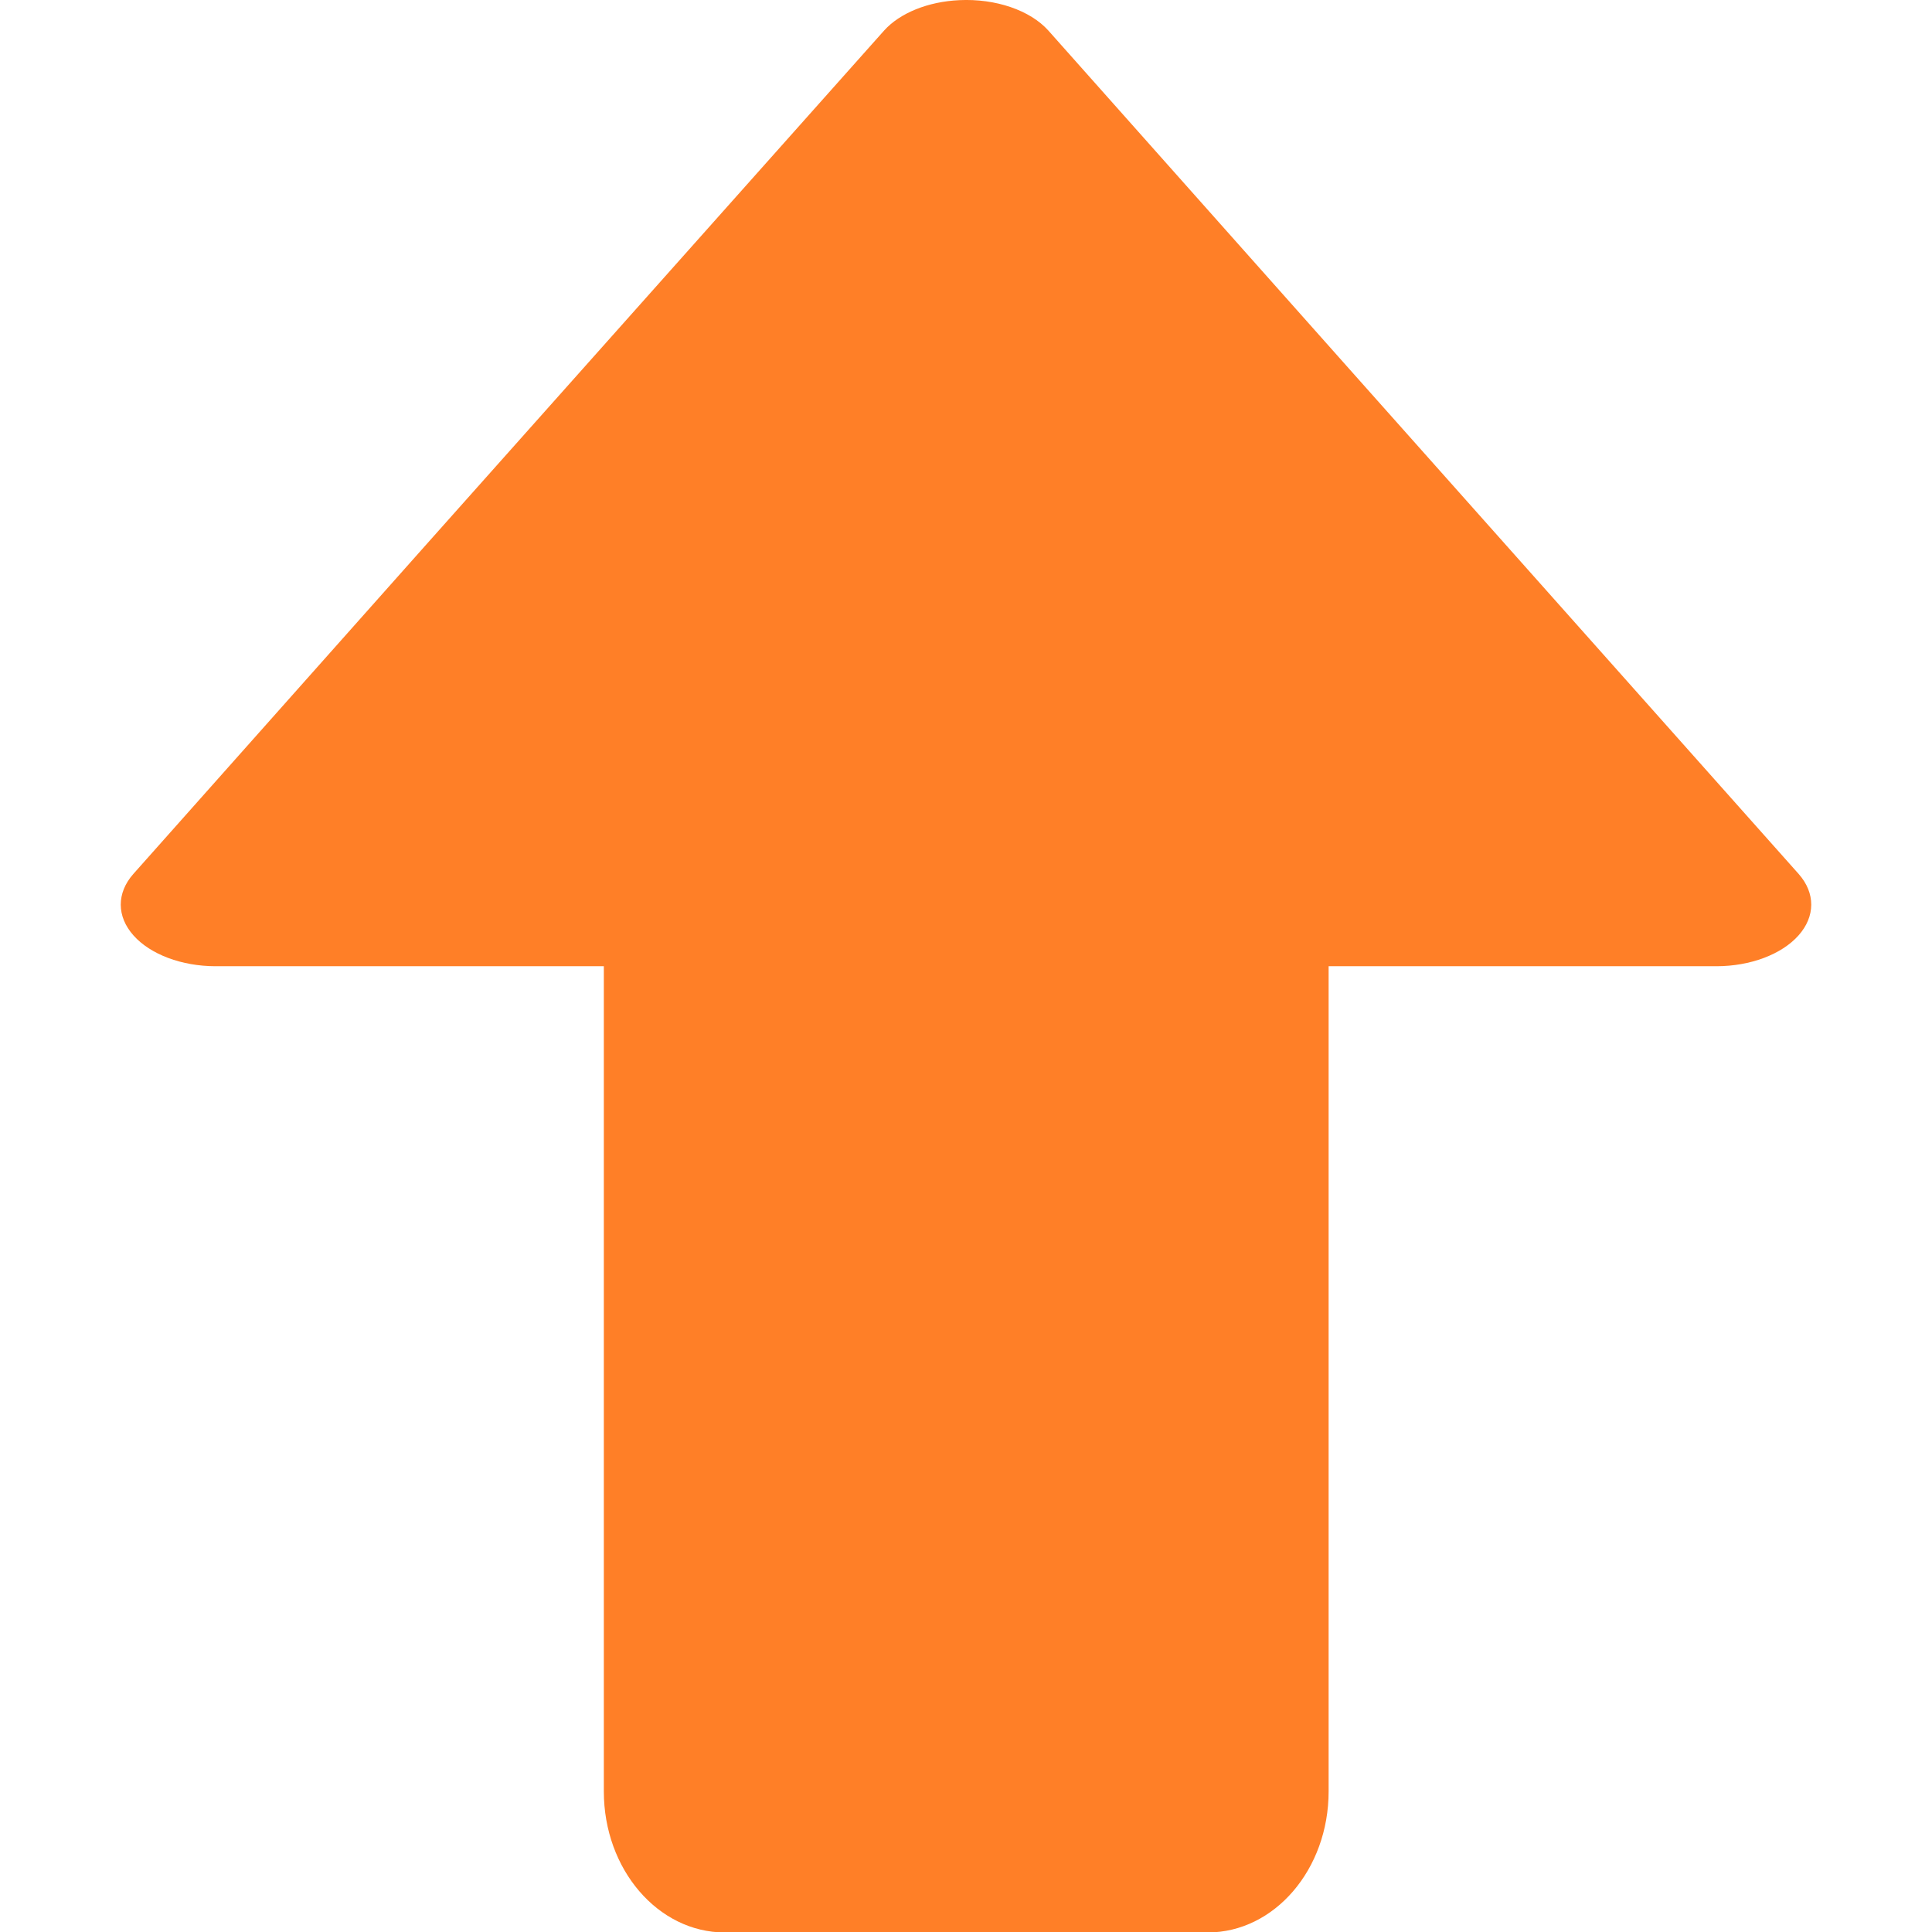
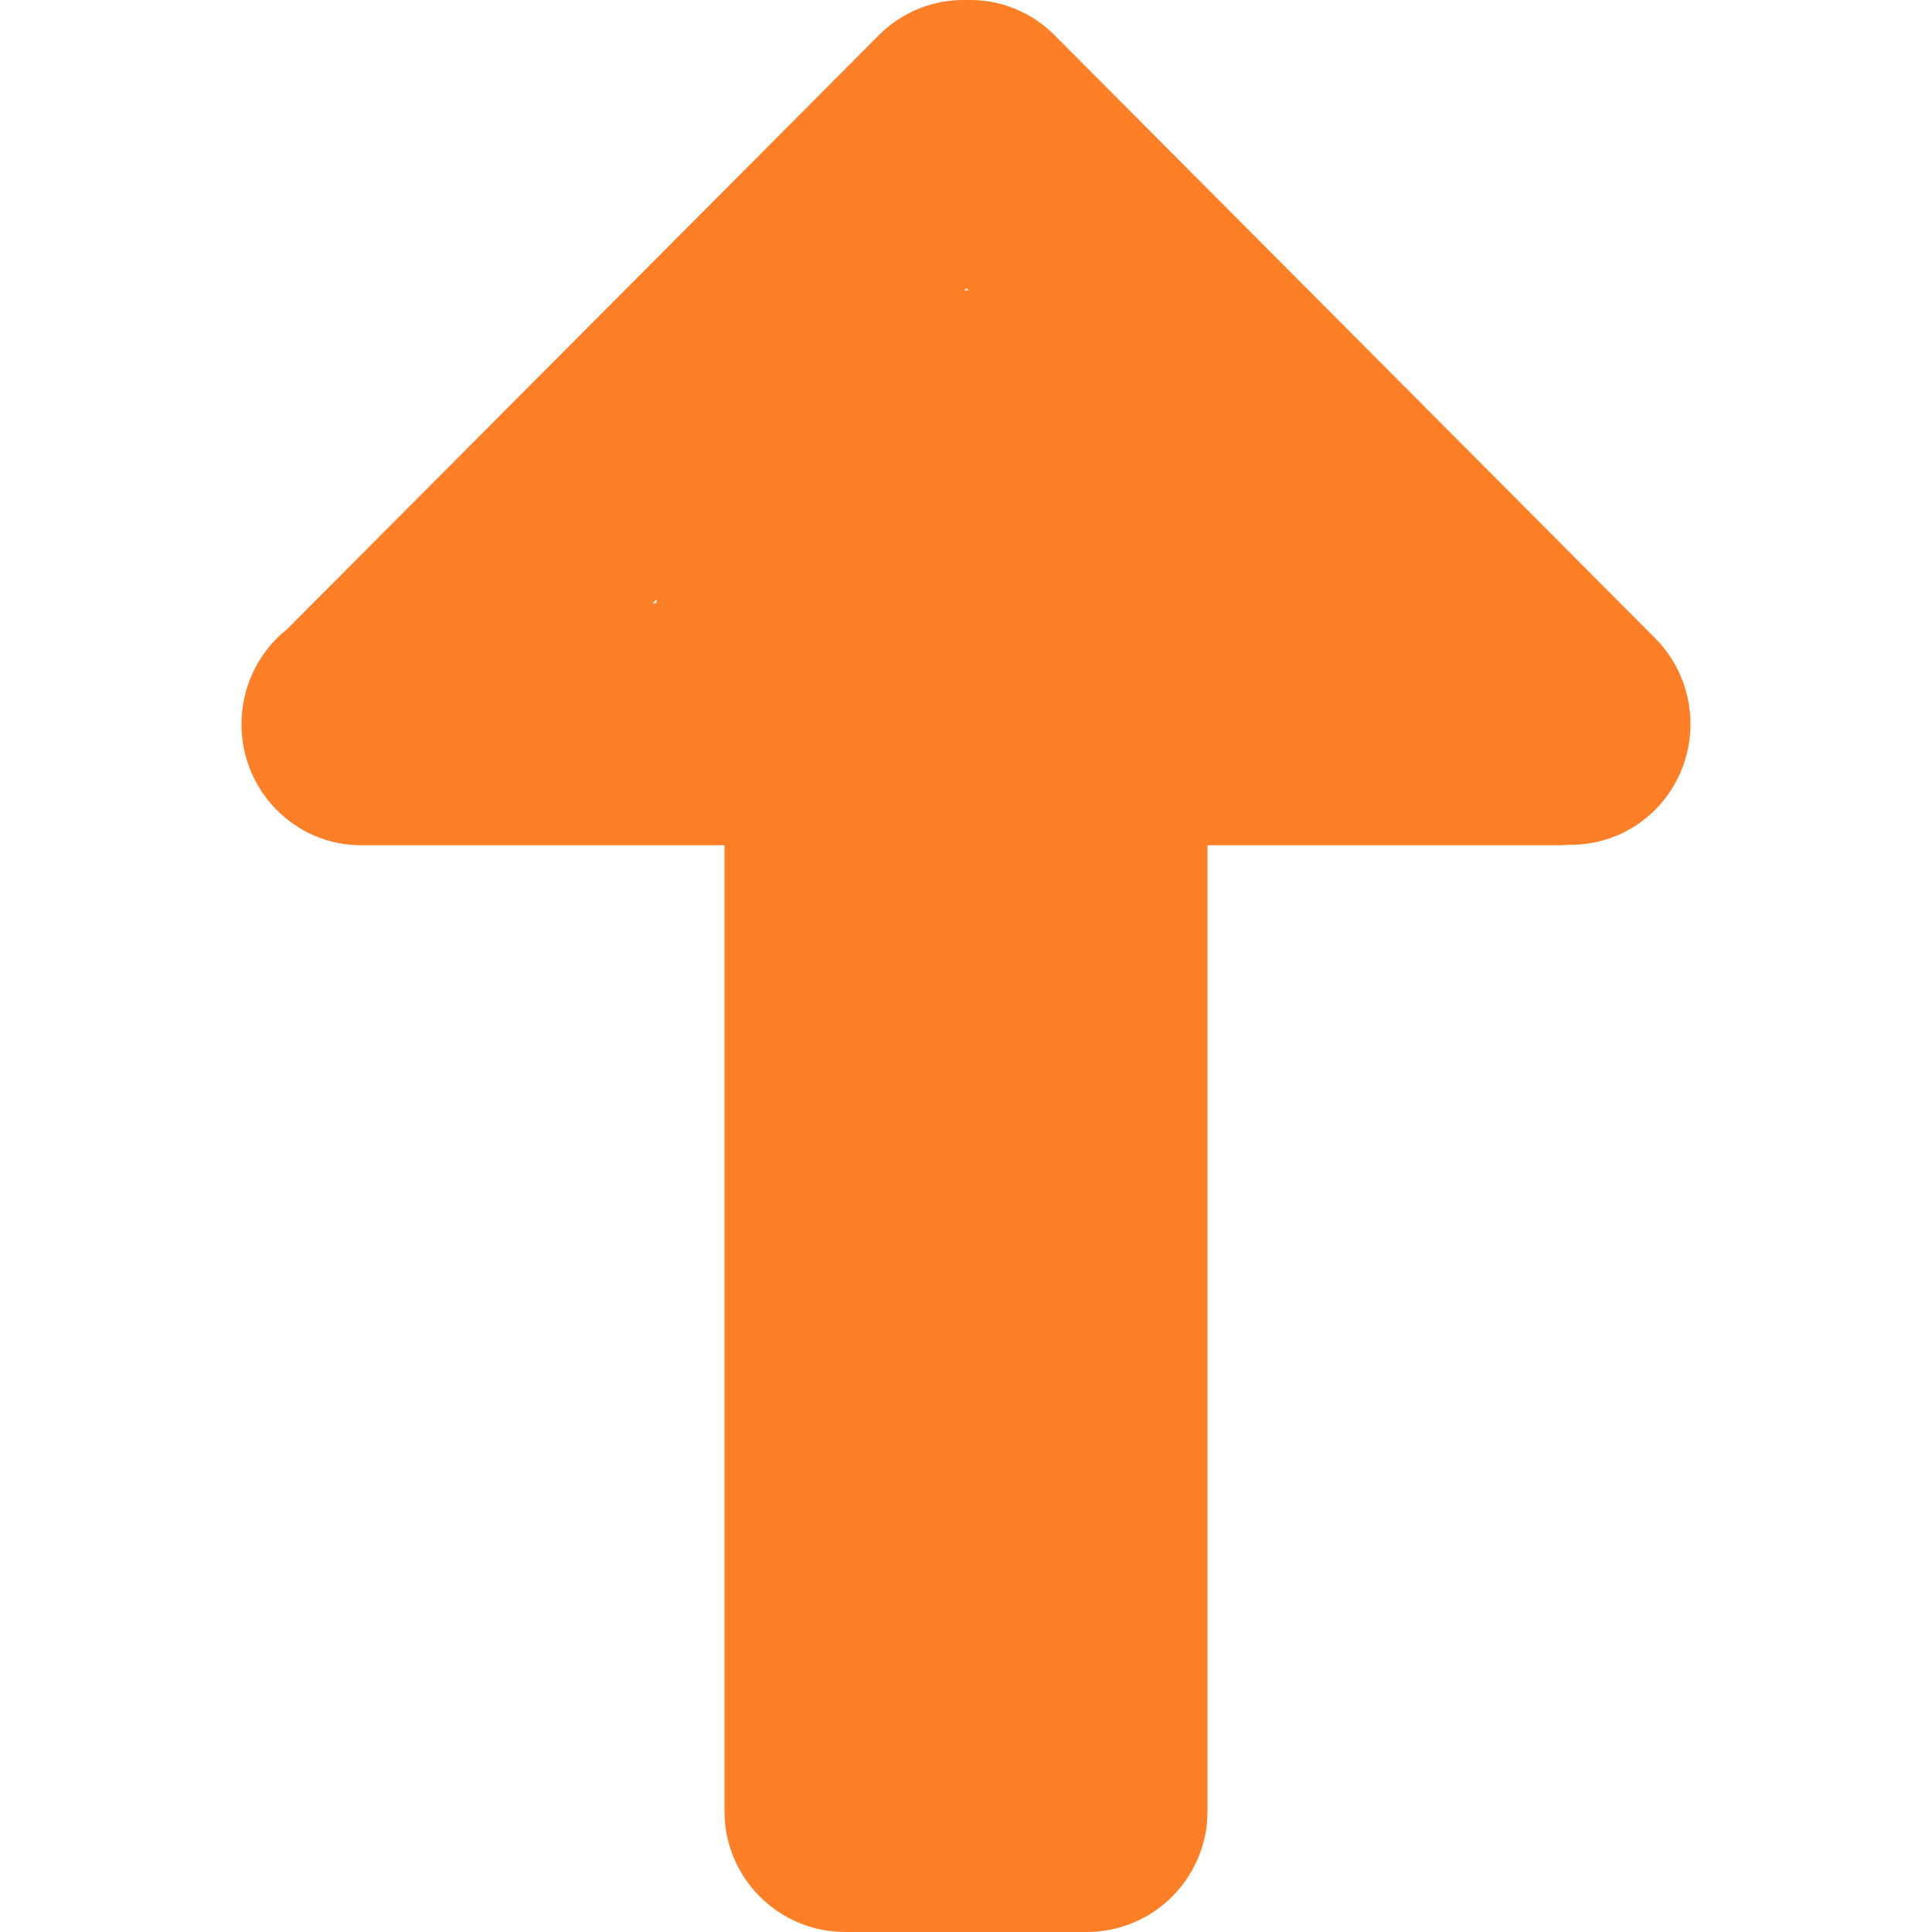
- <svg xmlns="http://www.w3.org/2000/svg" width="16" height="16" viewBox="0 0 4.233 4.233" version="1.1" id="svg1" xml:space="preserve">
-   <defs id="defs1" />
-   <g id="layer1">
-     <path id="rect2" style="fill:#ff7f27;fill-opacity:1;stroke:none;stroke-width:0.397;stroke-linecap:round;stroke-linejoin:round" d="M 2.102,3.3392865e-4 A 0.208,0.135 0 0 0 1.937,0.067 L 0.934,1.193 0.292,1.915 A 0.208,0.135 0 0 0 0.472,2.117 H 1.323 v 1.808 a 0.265,0.309 0 0 0 0.265,0.309 H 2.646 A 0.265,0.309 0 0 0 2.911,3.925 V 2.117 H 3.761 A 0.208,0.135 0 0 0 3.941,1.915 L 2.939,0.789 2.297,0.067 A 0.208,0.135 0 0 0 2.102,3.3392865e-4 Z" />
-   </g>
+ <svg xmlns="http://www.w3.org/2000/svg" width="16" height="16" viewBox="0 0 16 16" fill="none" version="1.1" id="svg6">
+   <defs id="defs6" />
+   <path id="rect11-1" style="fill:#ff7f27;fill-opacity:1;fill-rule:evenodd" d="m 2,5.998 a 0.991,1.002 0 0 0 0.99,1.002 h 3.01 v 8 a 1,1 0 0 0 1,1 h 2 a 1,1 0 0 0 1,-1 V 7 h 2.922 a 0.991,1.002 0 0 0 0.062,-0.004 0.991,1.002 0 0 0 0.727,-0.293 0.991,1.002 0 0 0 -0.004,-1.418 L 8.731,0.289 A 0.991,1.002 0 0 0 8.004,2.3013624e-4 0.991,1.002 0 0 0 7.281,0.289 l -4.9,4.918 -0.002,0.002 a 0.991,1.002 0 0 0 -0.379,0.789 z m 3.406,-1.002 0.031,-0.033 v 0.033 z m 2.58,-2.592 0.018,-0.018 0.018,0.018 z" />
</svg>
